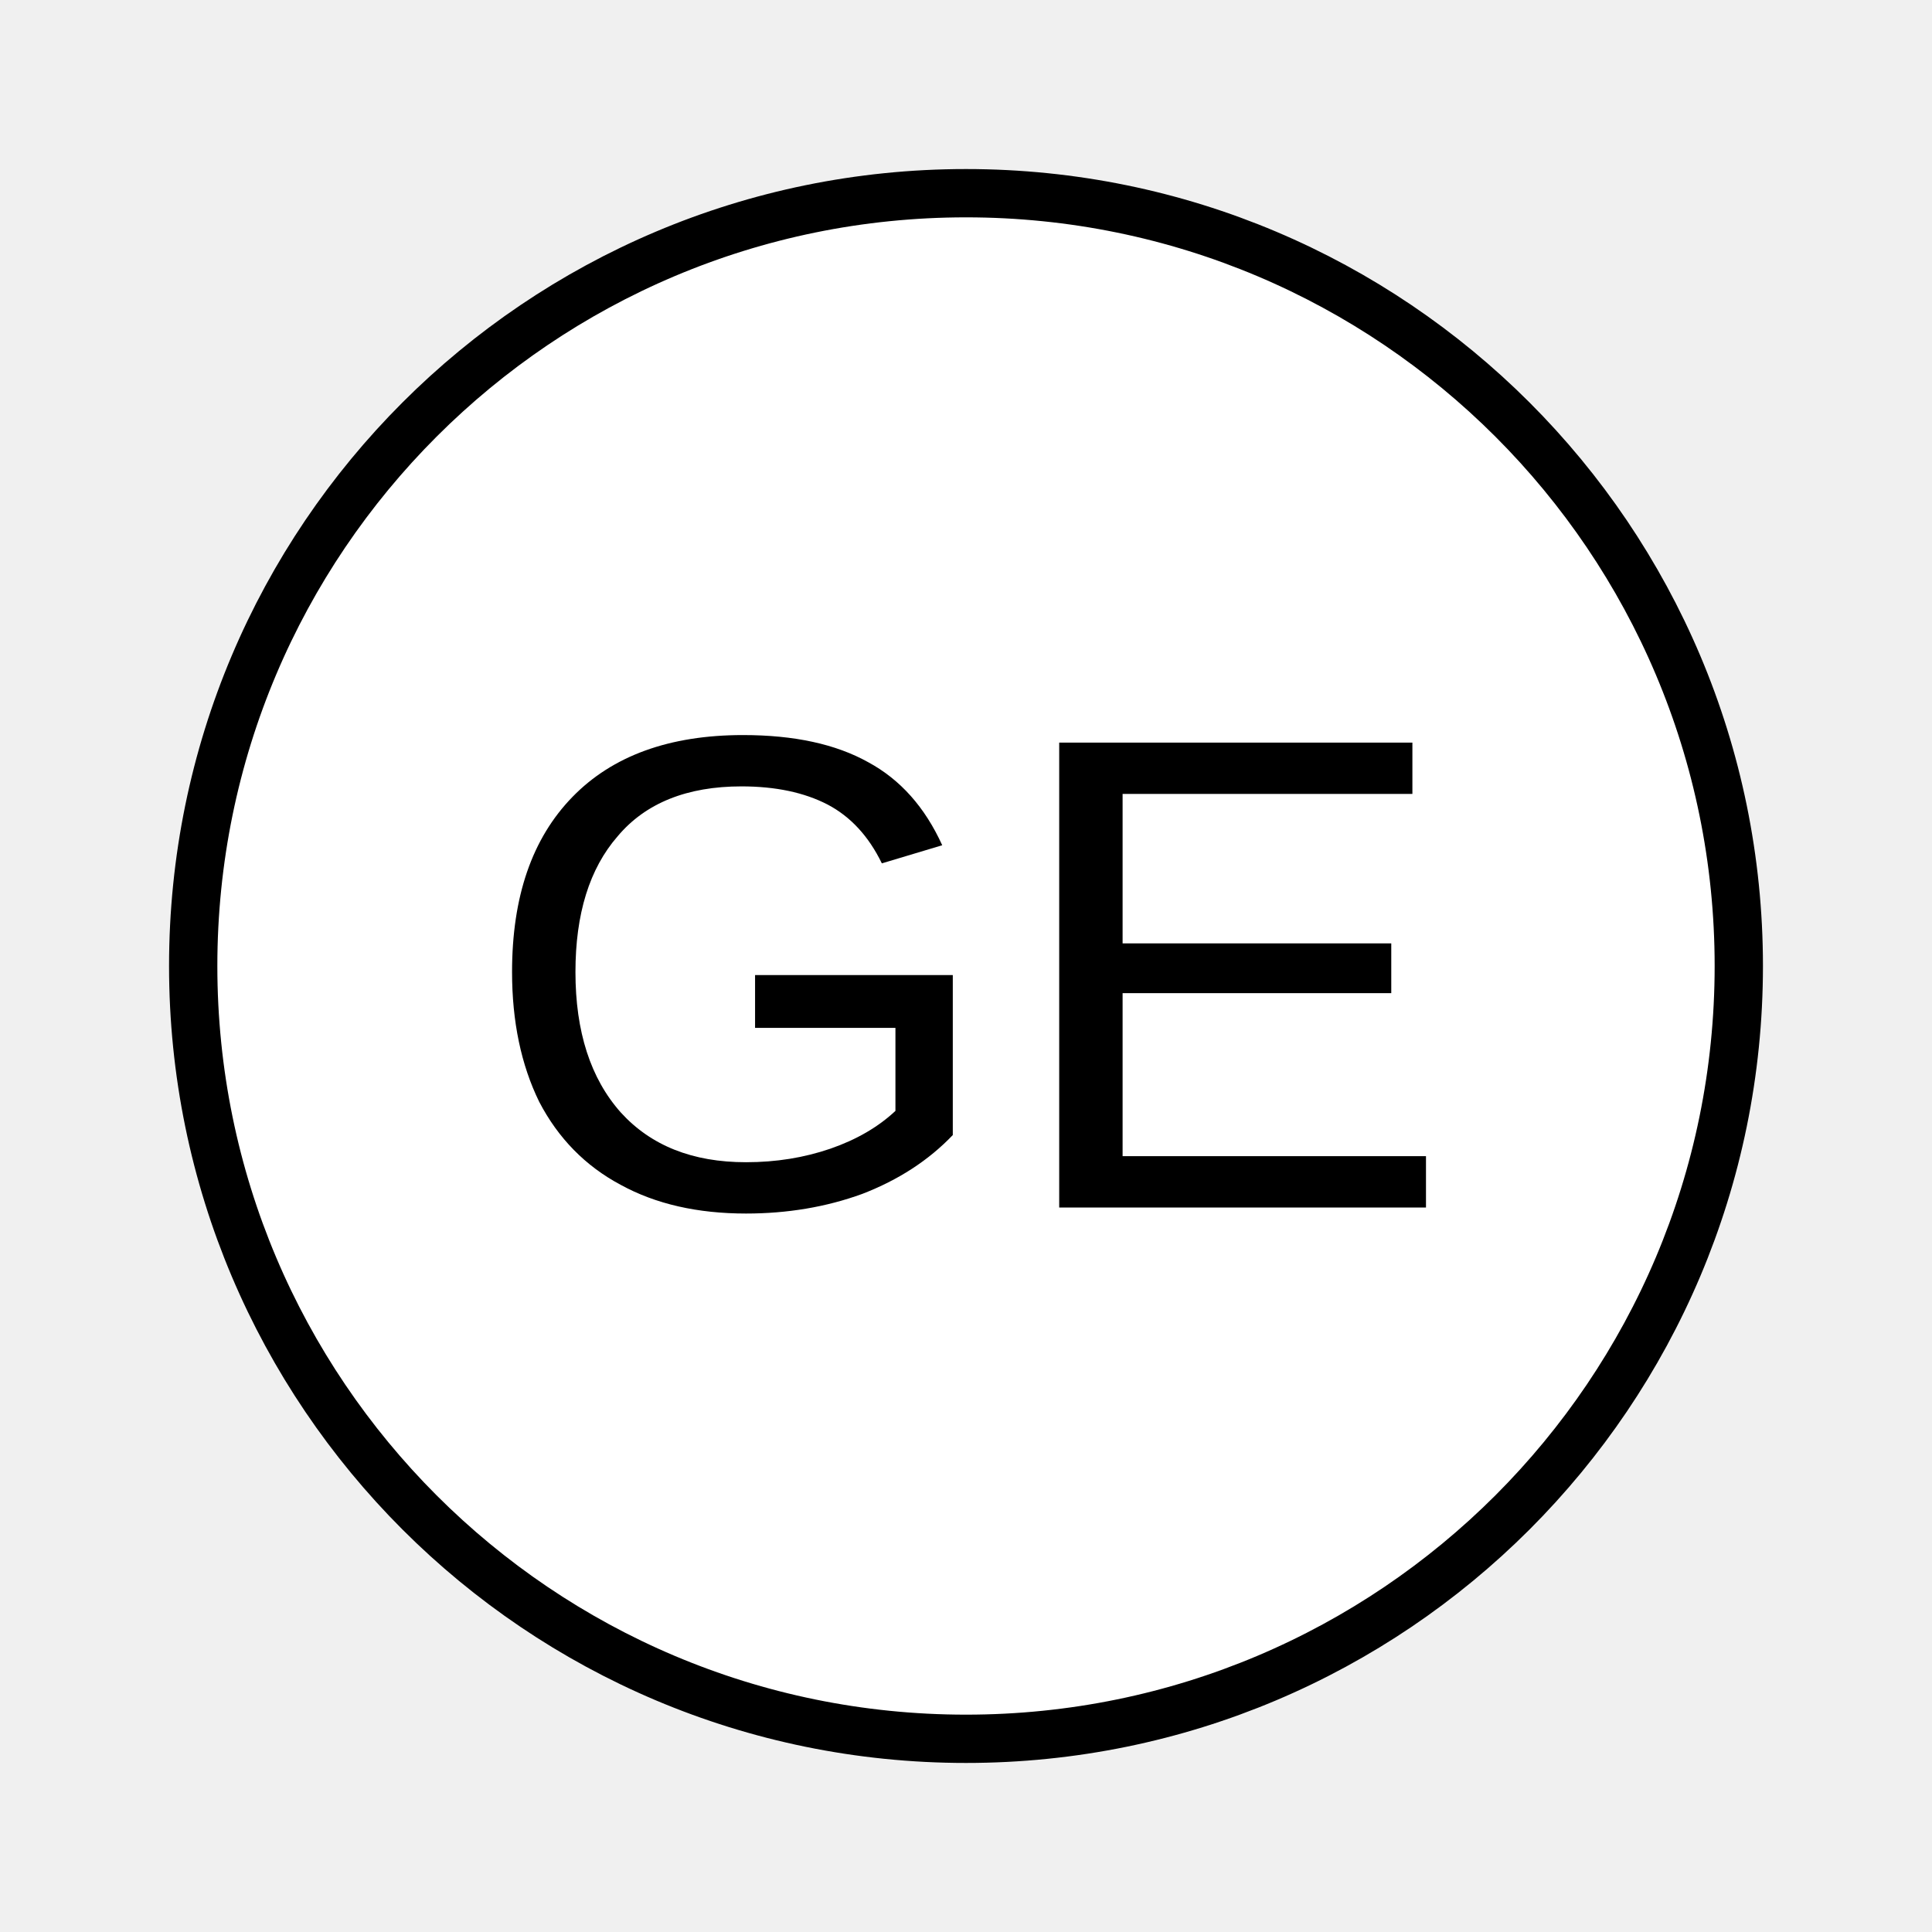
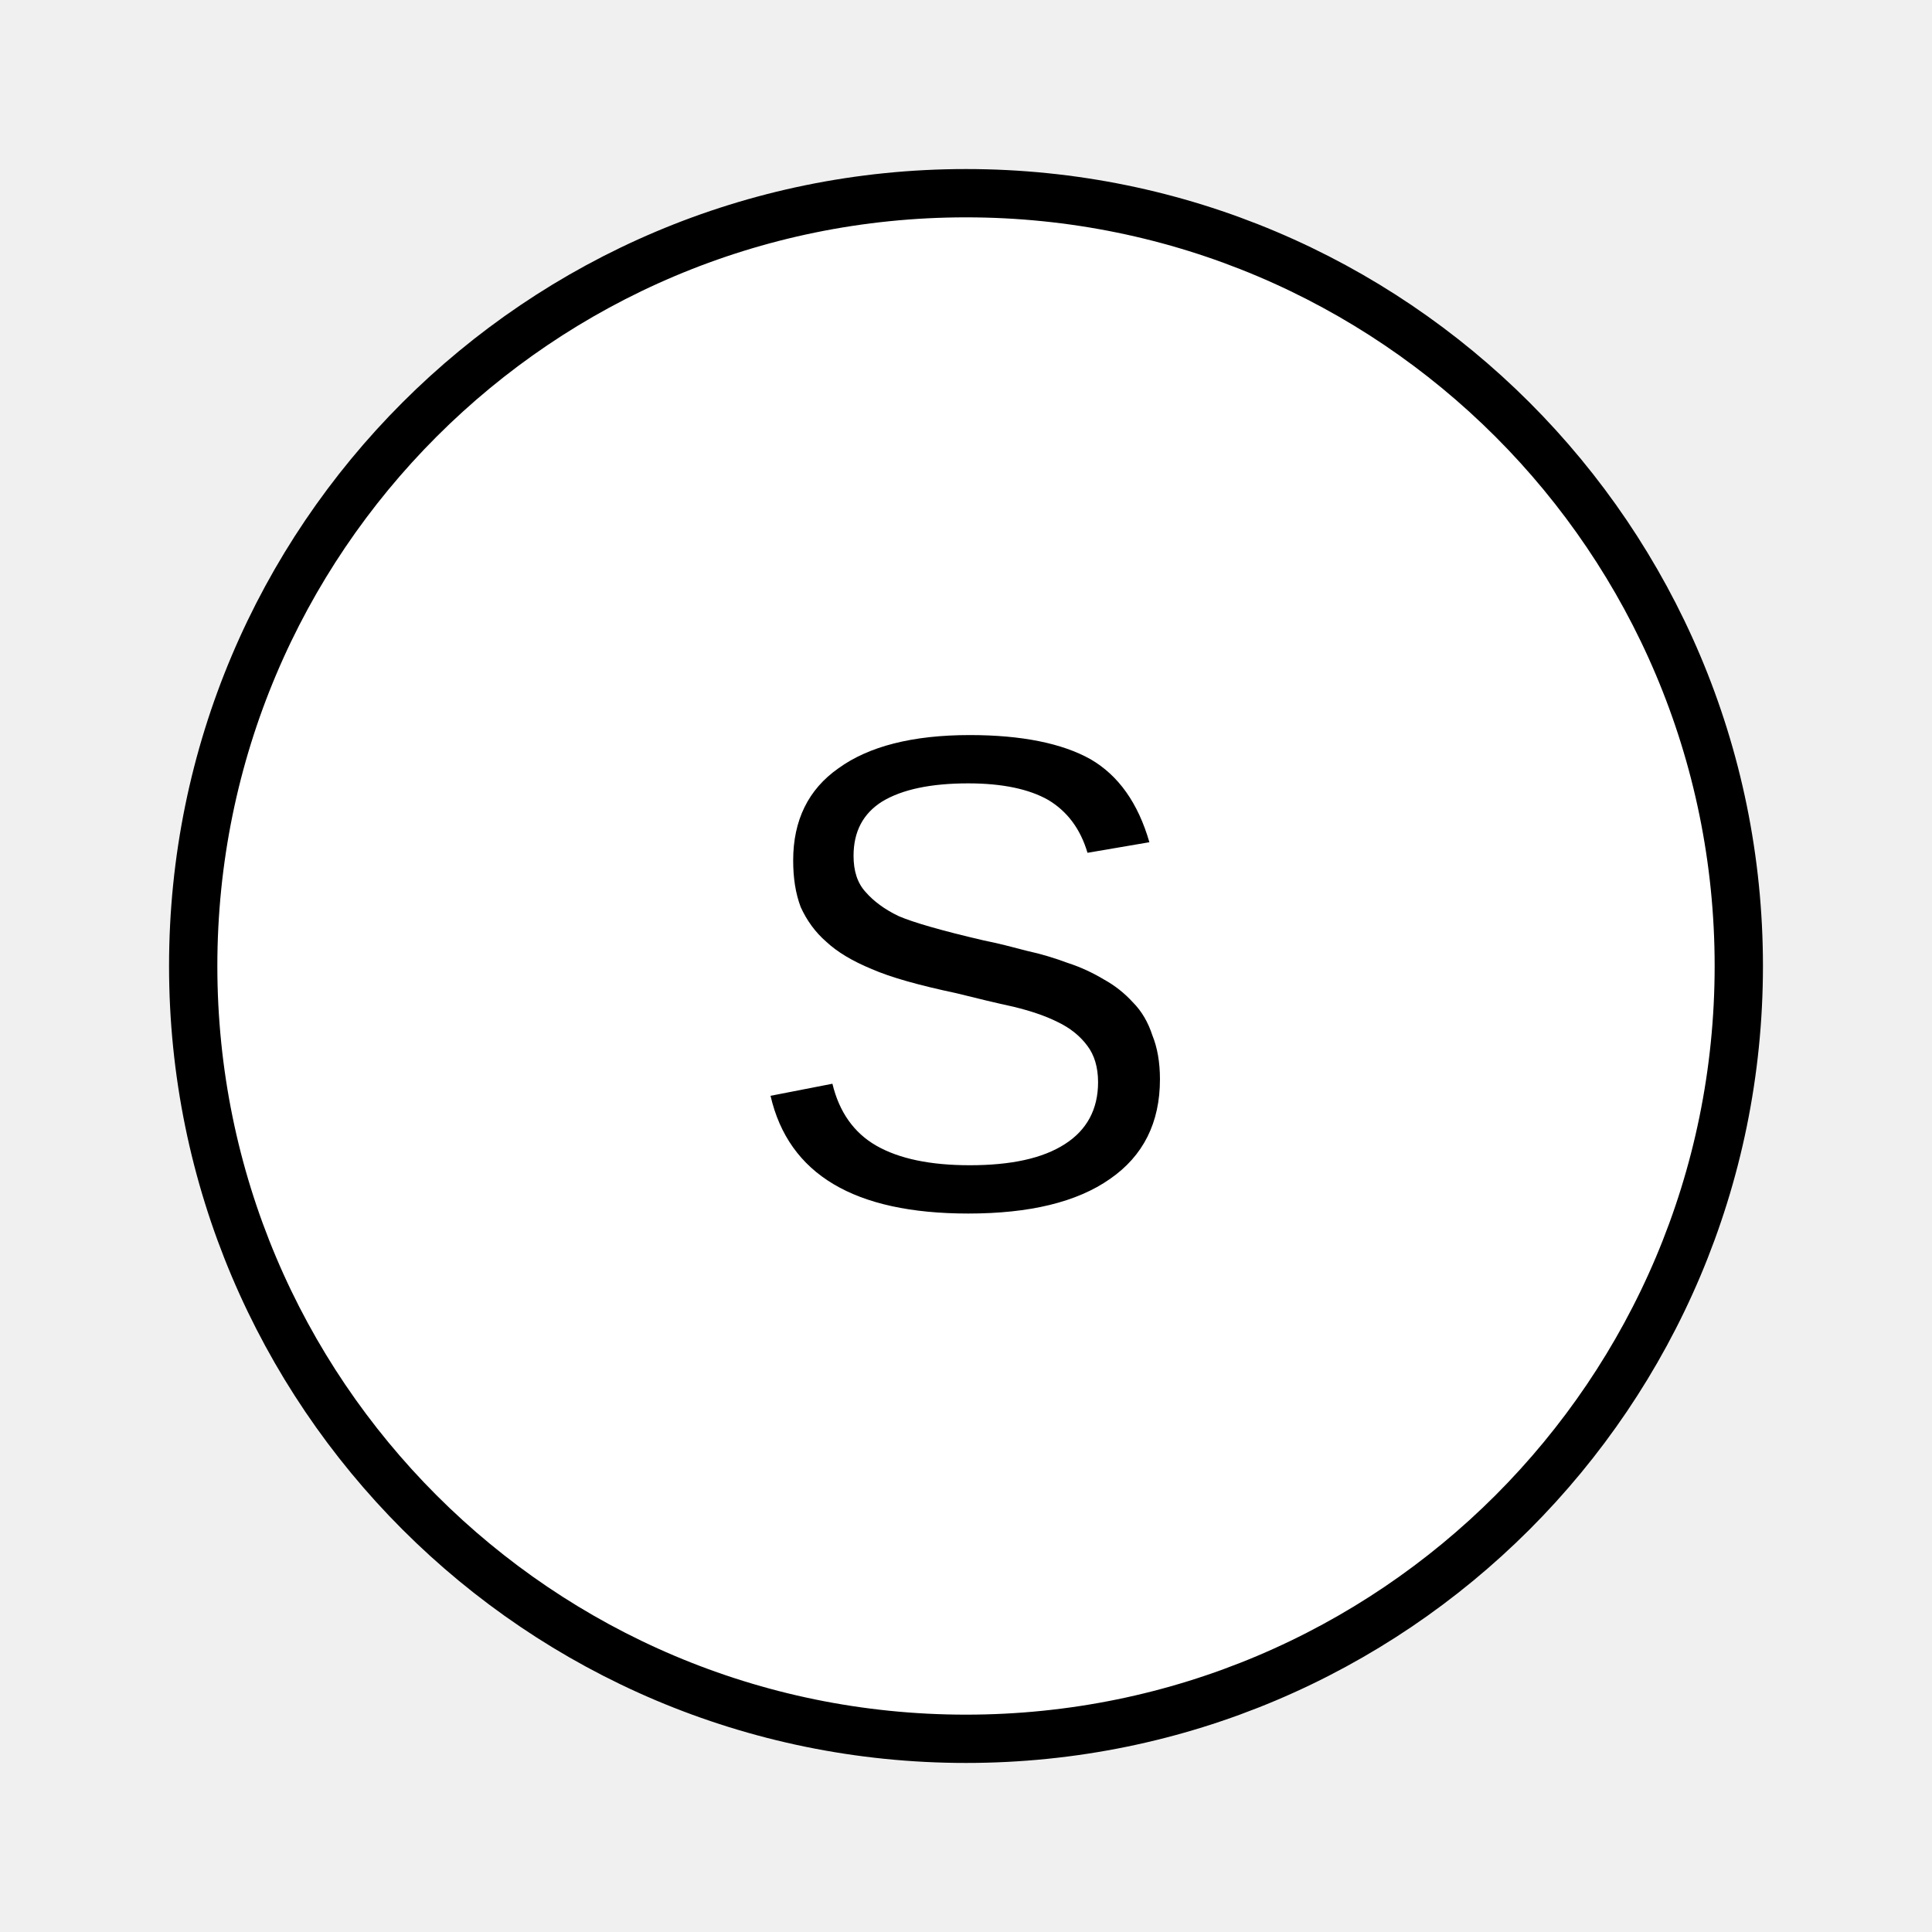
<svg xmlns="http://www.w3.org/2000/svg" xml:space="preserve" style="shape-rendering:geometricPrecision; text-rendering:geometricPrecision; image-rendering:optimizeQuality; fill-rule:evenodd; clip-rule:evenodd" viewBox="0 0 20 20">
  <g>
    <circle style="fill:white;stroke:black;stroke-width:0.5" cx="10" cy="10" r="8">
    </circle>
-     <text x="10px" y="12.5px" text-anchor="middle" style="font-family:'ArialMT', 'Arial', sans-serif;font-size:7px;">GE</text>
+     <text x="10px" y="12.5px" text-anchor="middle" style="font-family:'ArialMT', 'Arial', sans-serif;font-size:7px;">S</text>
  </g>
</svg>
